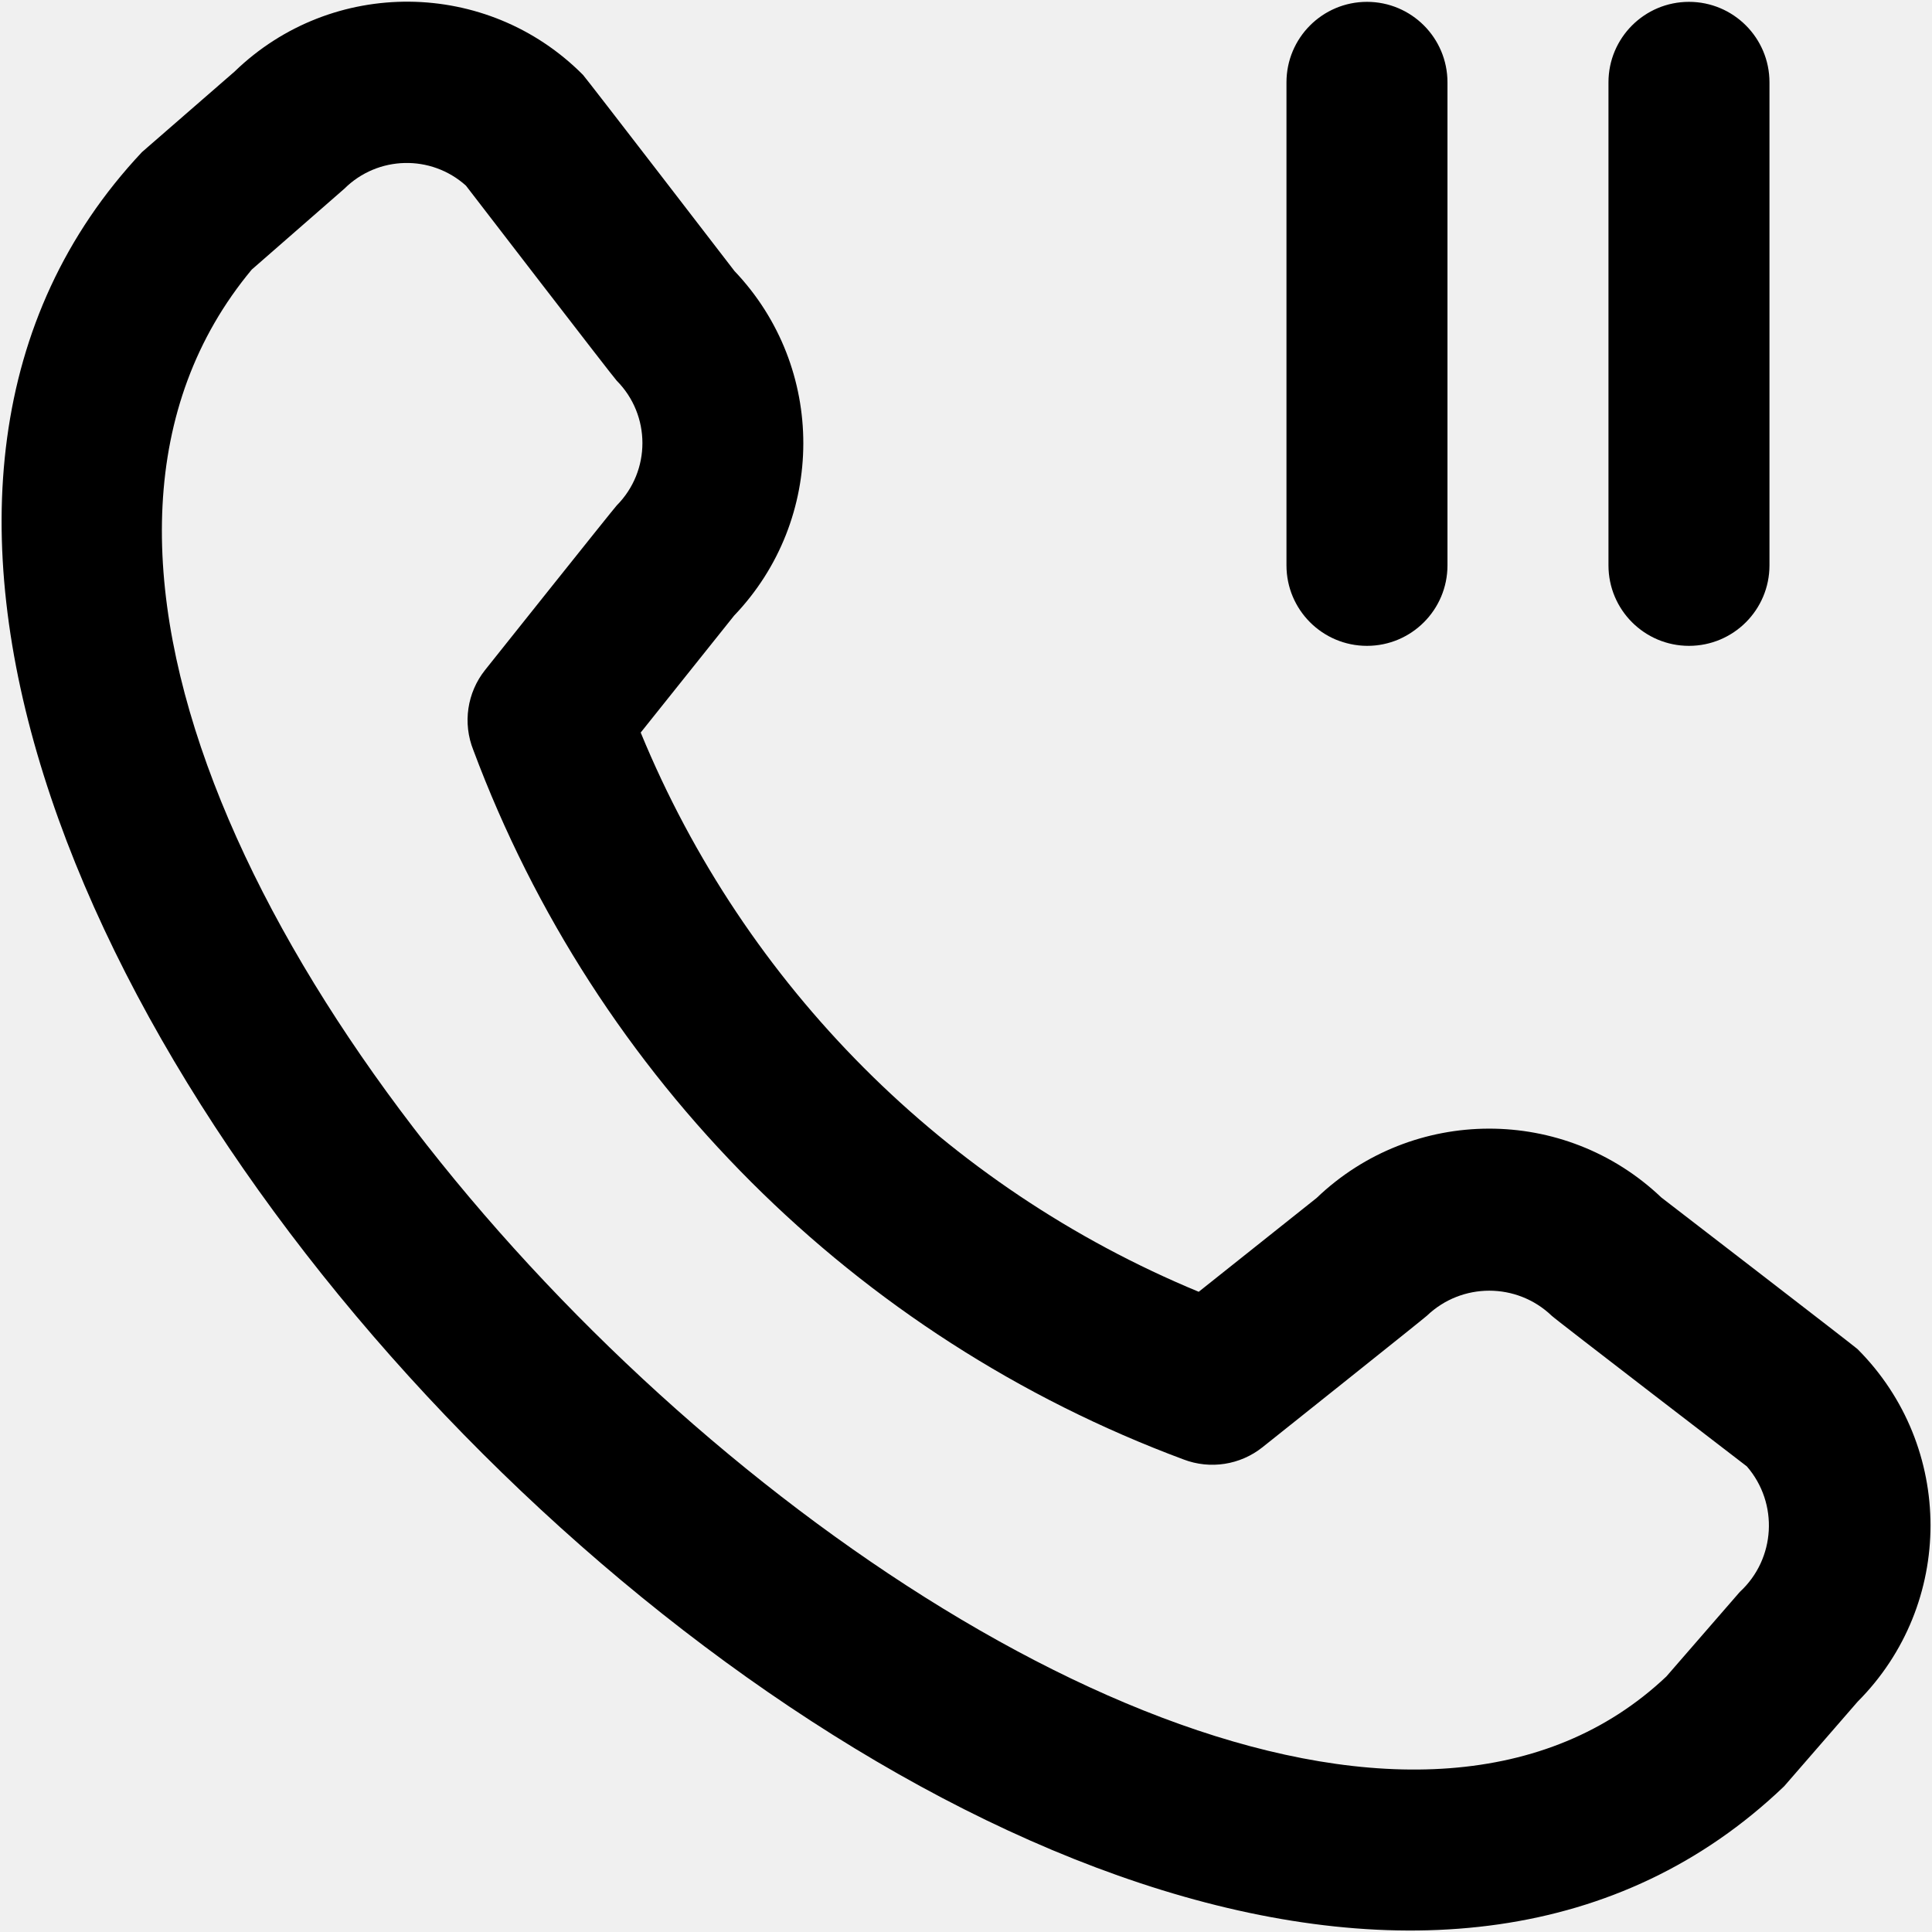
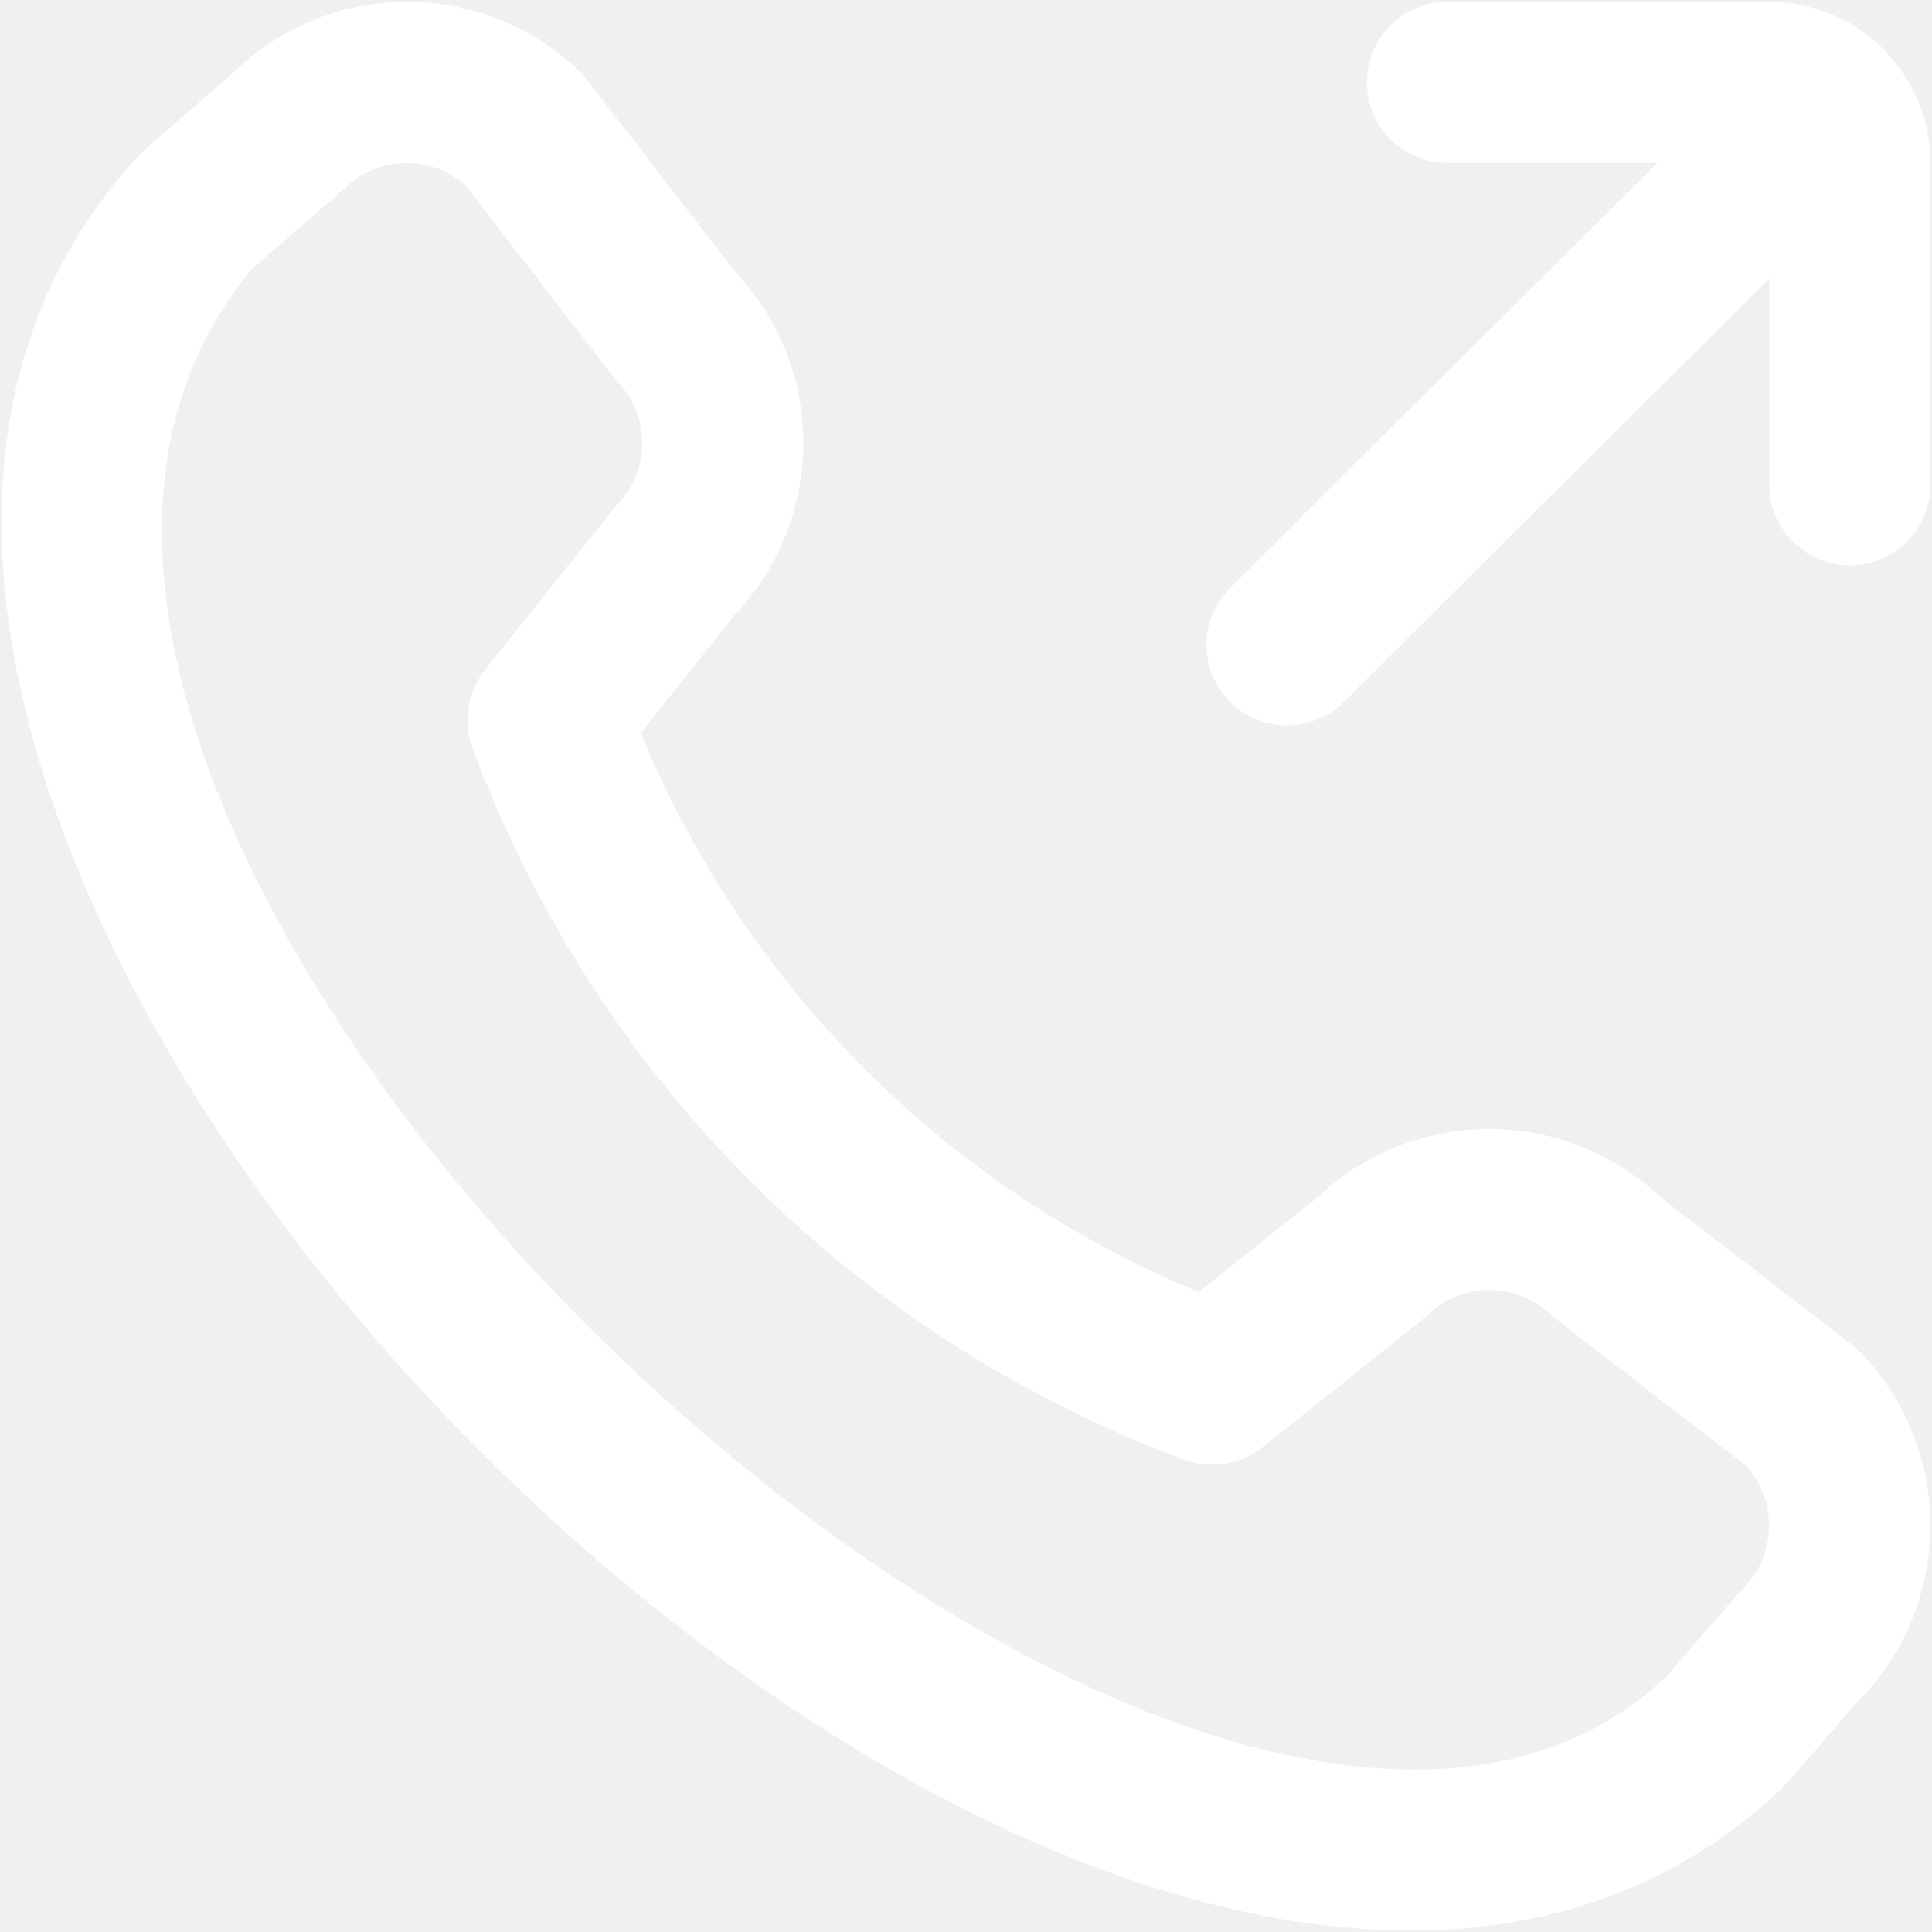
- <svg xmlns="http://www.w3.org/2000/svg" id="Layer_1" data-name="Layer 1" viewBox="0 0 24 24" width="512" height="512">
-   <path d="M19.981,7.023v-6a1,1,0,0,1,2,0v6A1,1,0,0,1,19.981,7.023Zm-3,1a1,1,0,0,0,1-1v-6a1,1,0,0,0-2,0v6A1,1,0,0,0,16.981,8.023Zm6.095,13.116-.912,1.05c-8.19,7.84-28.12-12.084-20.4-20.3l1.15-1A3.08,3.08,0,0,1,7.242.93c.031.03,1.882,2.437,1.882,2.437a3.1,3.1,0,0,1-.005,4.281L7.959,9.1a12.783,12.783,0,0,0,6.932,6.947l1.464-1.165a3.1,3.1,0,0,1,4.282-.007s2.407,1.853,2.438,1.884A3.1,3.1,0,0,1,23.076,21.139ZM21.7,18.216s-2.4-1.842-2.425-1.872a1.121,1.121,0,0,0-1.549,0c-.026.027-2.044,1.635-2.044,1.635a1,1,0,0,1-.979.151A15,15,0,0,1,5.88,9.318a1,1,0,0,1,.146-.995S7.633,6.306,7.661,6.279a1.1,1.1,0,0,0,0-1.55C7.629,4.7,5.788,2.306,5.788,2.306a1.1,1.1,0,0,0-1.51.038L3.127,3.349C-2.513,10.128,14.758,26.442,20.7,20.826l.912-1.05A1.122,1.122,0,0,0,21.7,18.216Z" />
+ <svg xmlns="http://www.w3.org/2000/svg" version="1.1" width="512" height="512" x="0" y="0" viewBox="0 0 24 24" style="enable-background:new 0 0 512 512" xml:space="preserve">
+   <g>
+     <path d="M23.98,2.023v4a1,1,0,0,1-2,0V3.46l-5.3,5.272a1,1,0,0,1-1.41-1.418L20.59,2.023H17.98a1,1,0,0,1,0-2h4A2,2,0,0,1,23.98,2.023Zm-.905,14.739a3.1,3.1,0,0,1,0,4.378l-.912,1.05c-8.191,7.838-28.12-12.085-20.4-20.3l1.149-1A3.085,3.085,0,0,1,7.241.928c.03.031,1.883,2.439,1.883,2.439a3.1,3.1,0,0,1-.006,4.281L7.959,9.105A12.781,12.781,0,0,0,14.89,16.05l1.465-1.165a3.1,3.1,0,0,1,4.28-.006S23.044,16.732,23.075,16.762ZM21.7,18.216s-2.393-1.842-2.424-1.872a1.1,1.1,0,0,0-1.549,0c-.027.026-2.044,1.634-2.044,1.634a1,1,0,0,1-.979.152A15,15,0,0,1,5.88,9.318a1,1,0,0,1,.145-.995S7.632,6.306,7.659,6.279a1.1,1.1,0,0,0,0-1.549C7.629,4.7,5.787,2.306,5.787,2.306a1.1,1.1,0,0,0-1.51.038l-1.149,1C-2.516,10.126,14.757,26.442,20.7,20.826l.912-1.05A1.12,1.12,0,0,0,21.7,18.216Z" fill="#ffffff" data-original="#000000" />
+   </g>
</svg>
